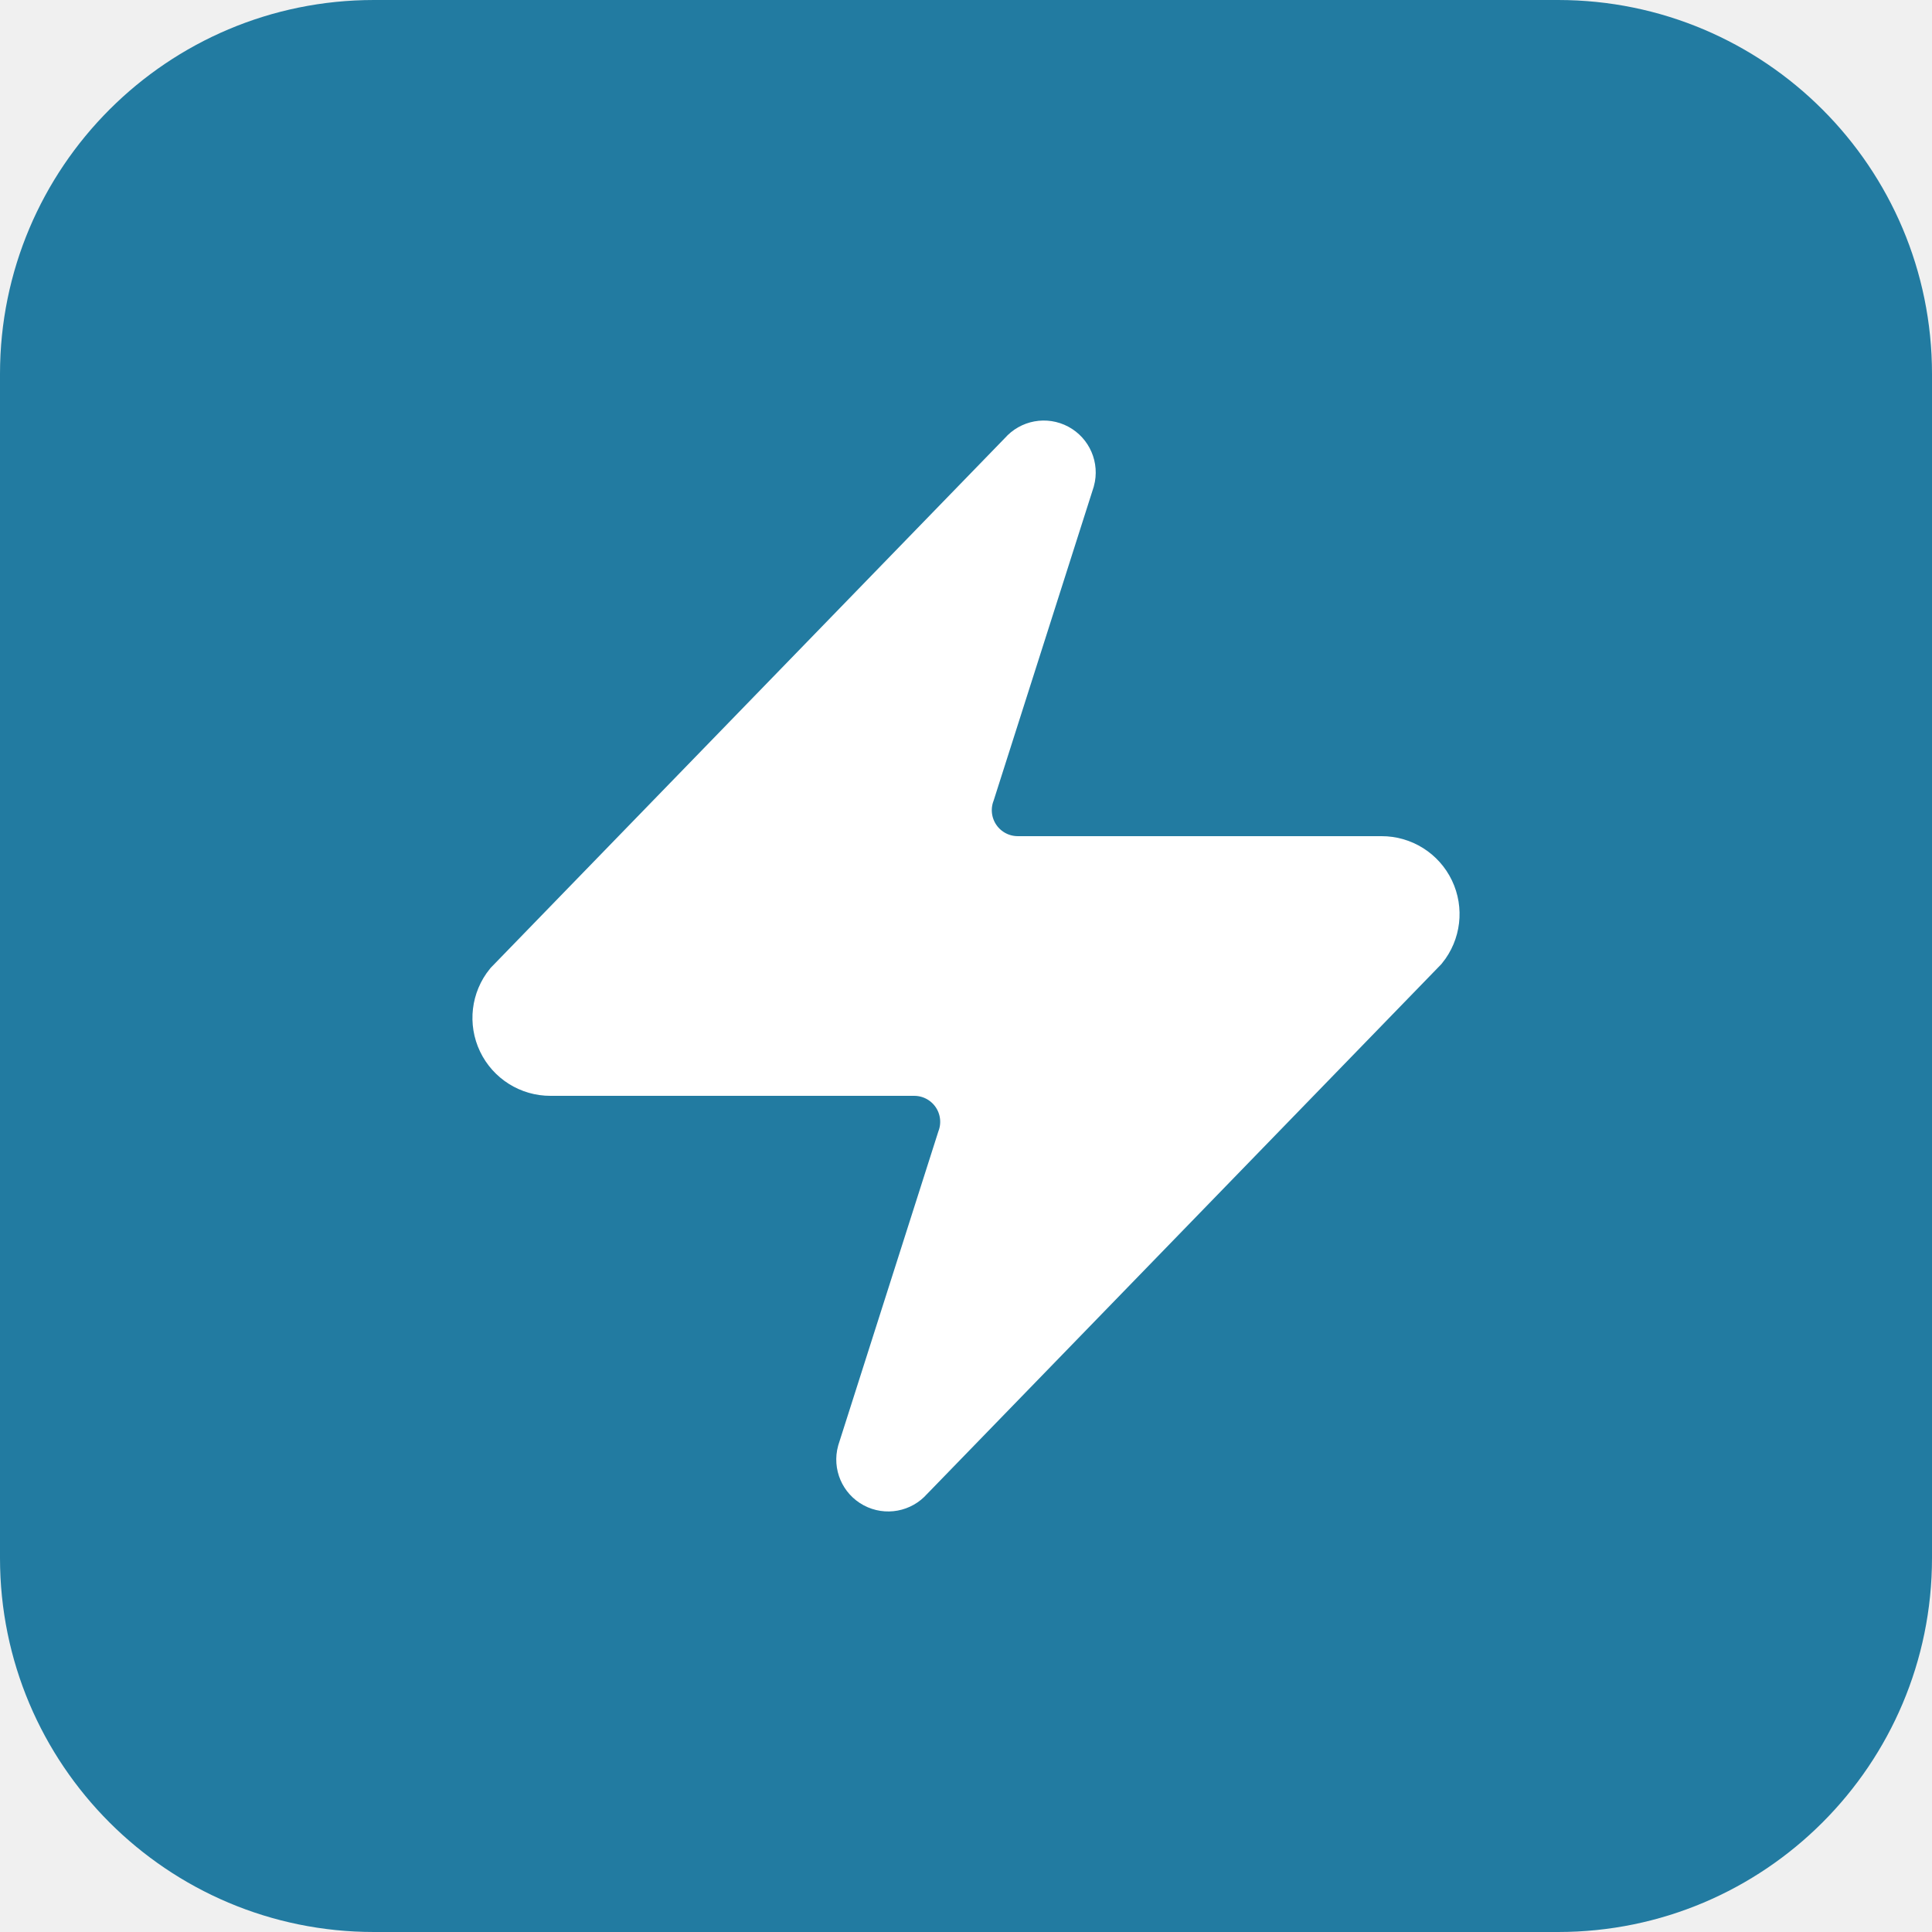
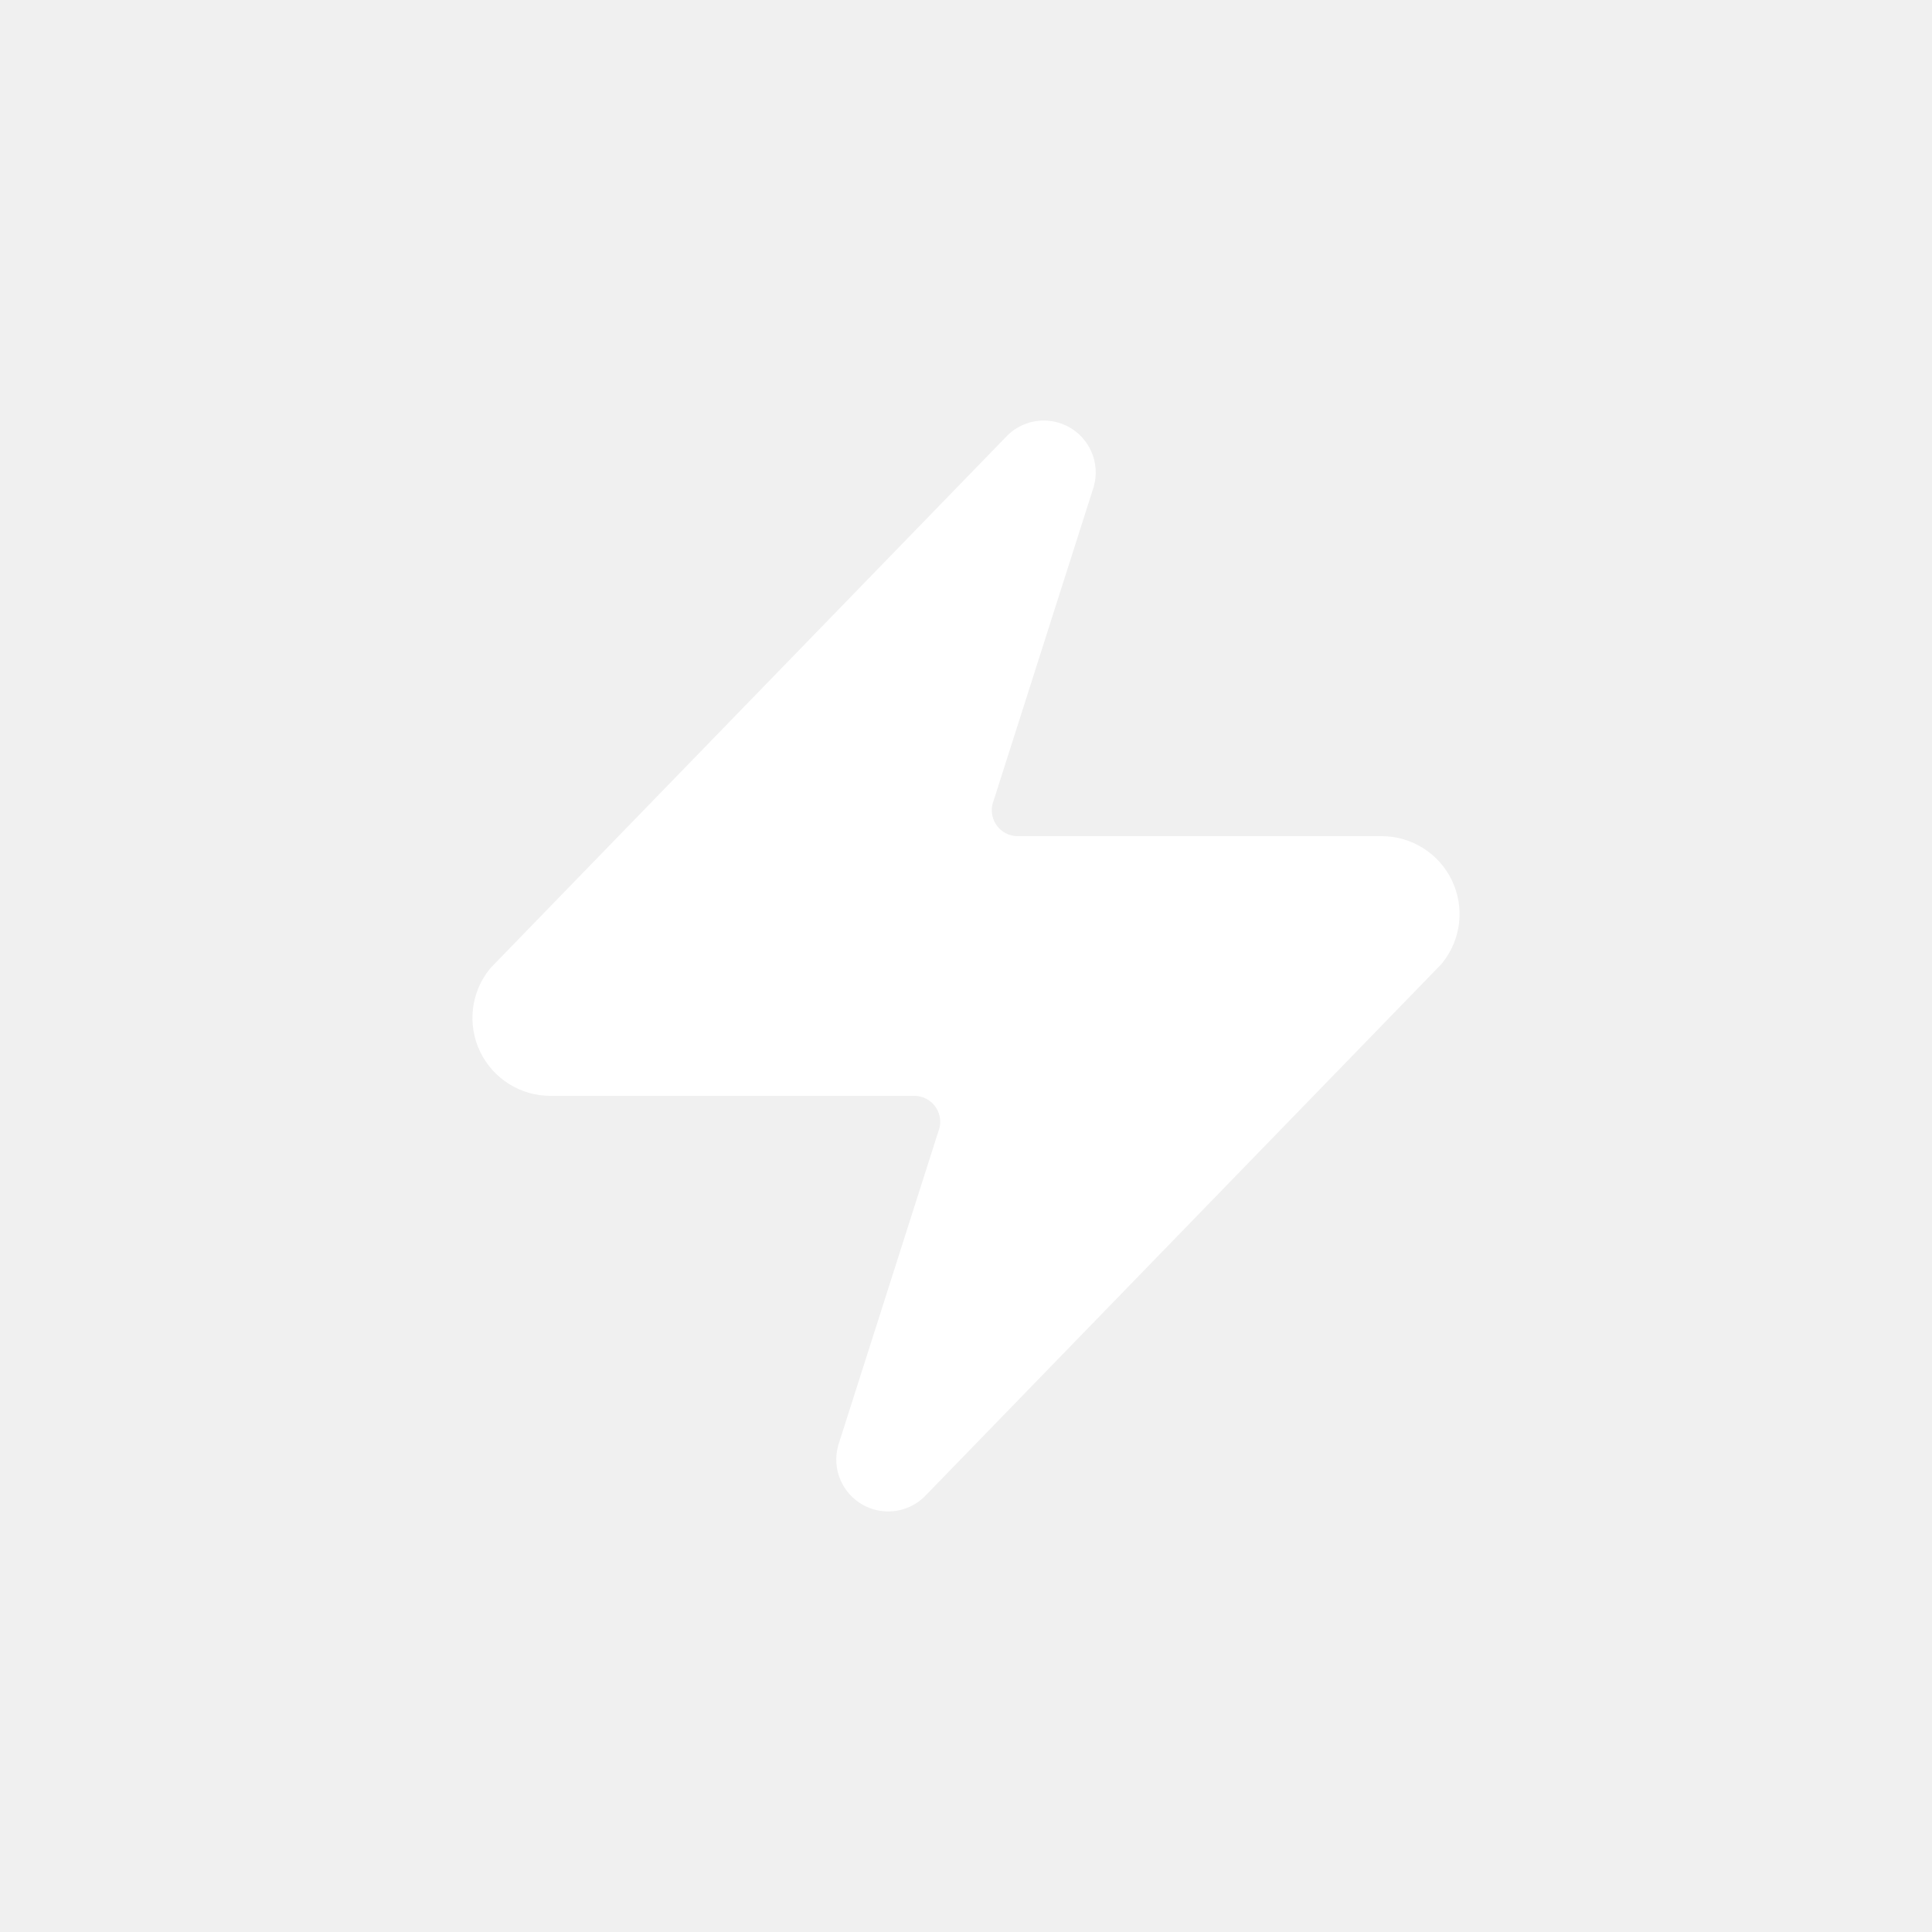
<svg xmlns="http://www.w3.org/2000/svg" width="400" height="400" viewBox="0 0 124 124" fill="none" role="img" aria-label="CEEMS logo">
-   <rect width="124" height="124" rx="24" fill="#227ba1" />
+   <rect width="124" height="124" rx="24" fill="oklch(0.55 0.128 122)" />
  <svg x="22" y="22" width="80" height="80" viewBox="0 0 24 24" fill="none" stroke="white" strokeWidth="3" strokeLinecap="round" strokeLinejoin="round">
    <path d="M4 14a1 1 0 0 1-.78-1.63l9.9-10.2a.5.5 0 0 1 .86.46l-1.92 6.02A1 1 0 0 0 13 10h7a1 1 0 0 1 .78 1.63l-9.9 10.2a.5.5 0 0 1-.86-.46l1.92-6.02A1 1 0 0 0 11 14z" fill="white" stroke="white" strokeWidth="0.1" strokeLinejoin="round" />
  </svg>
</svg>
